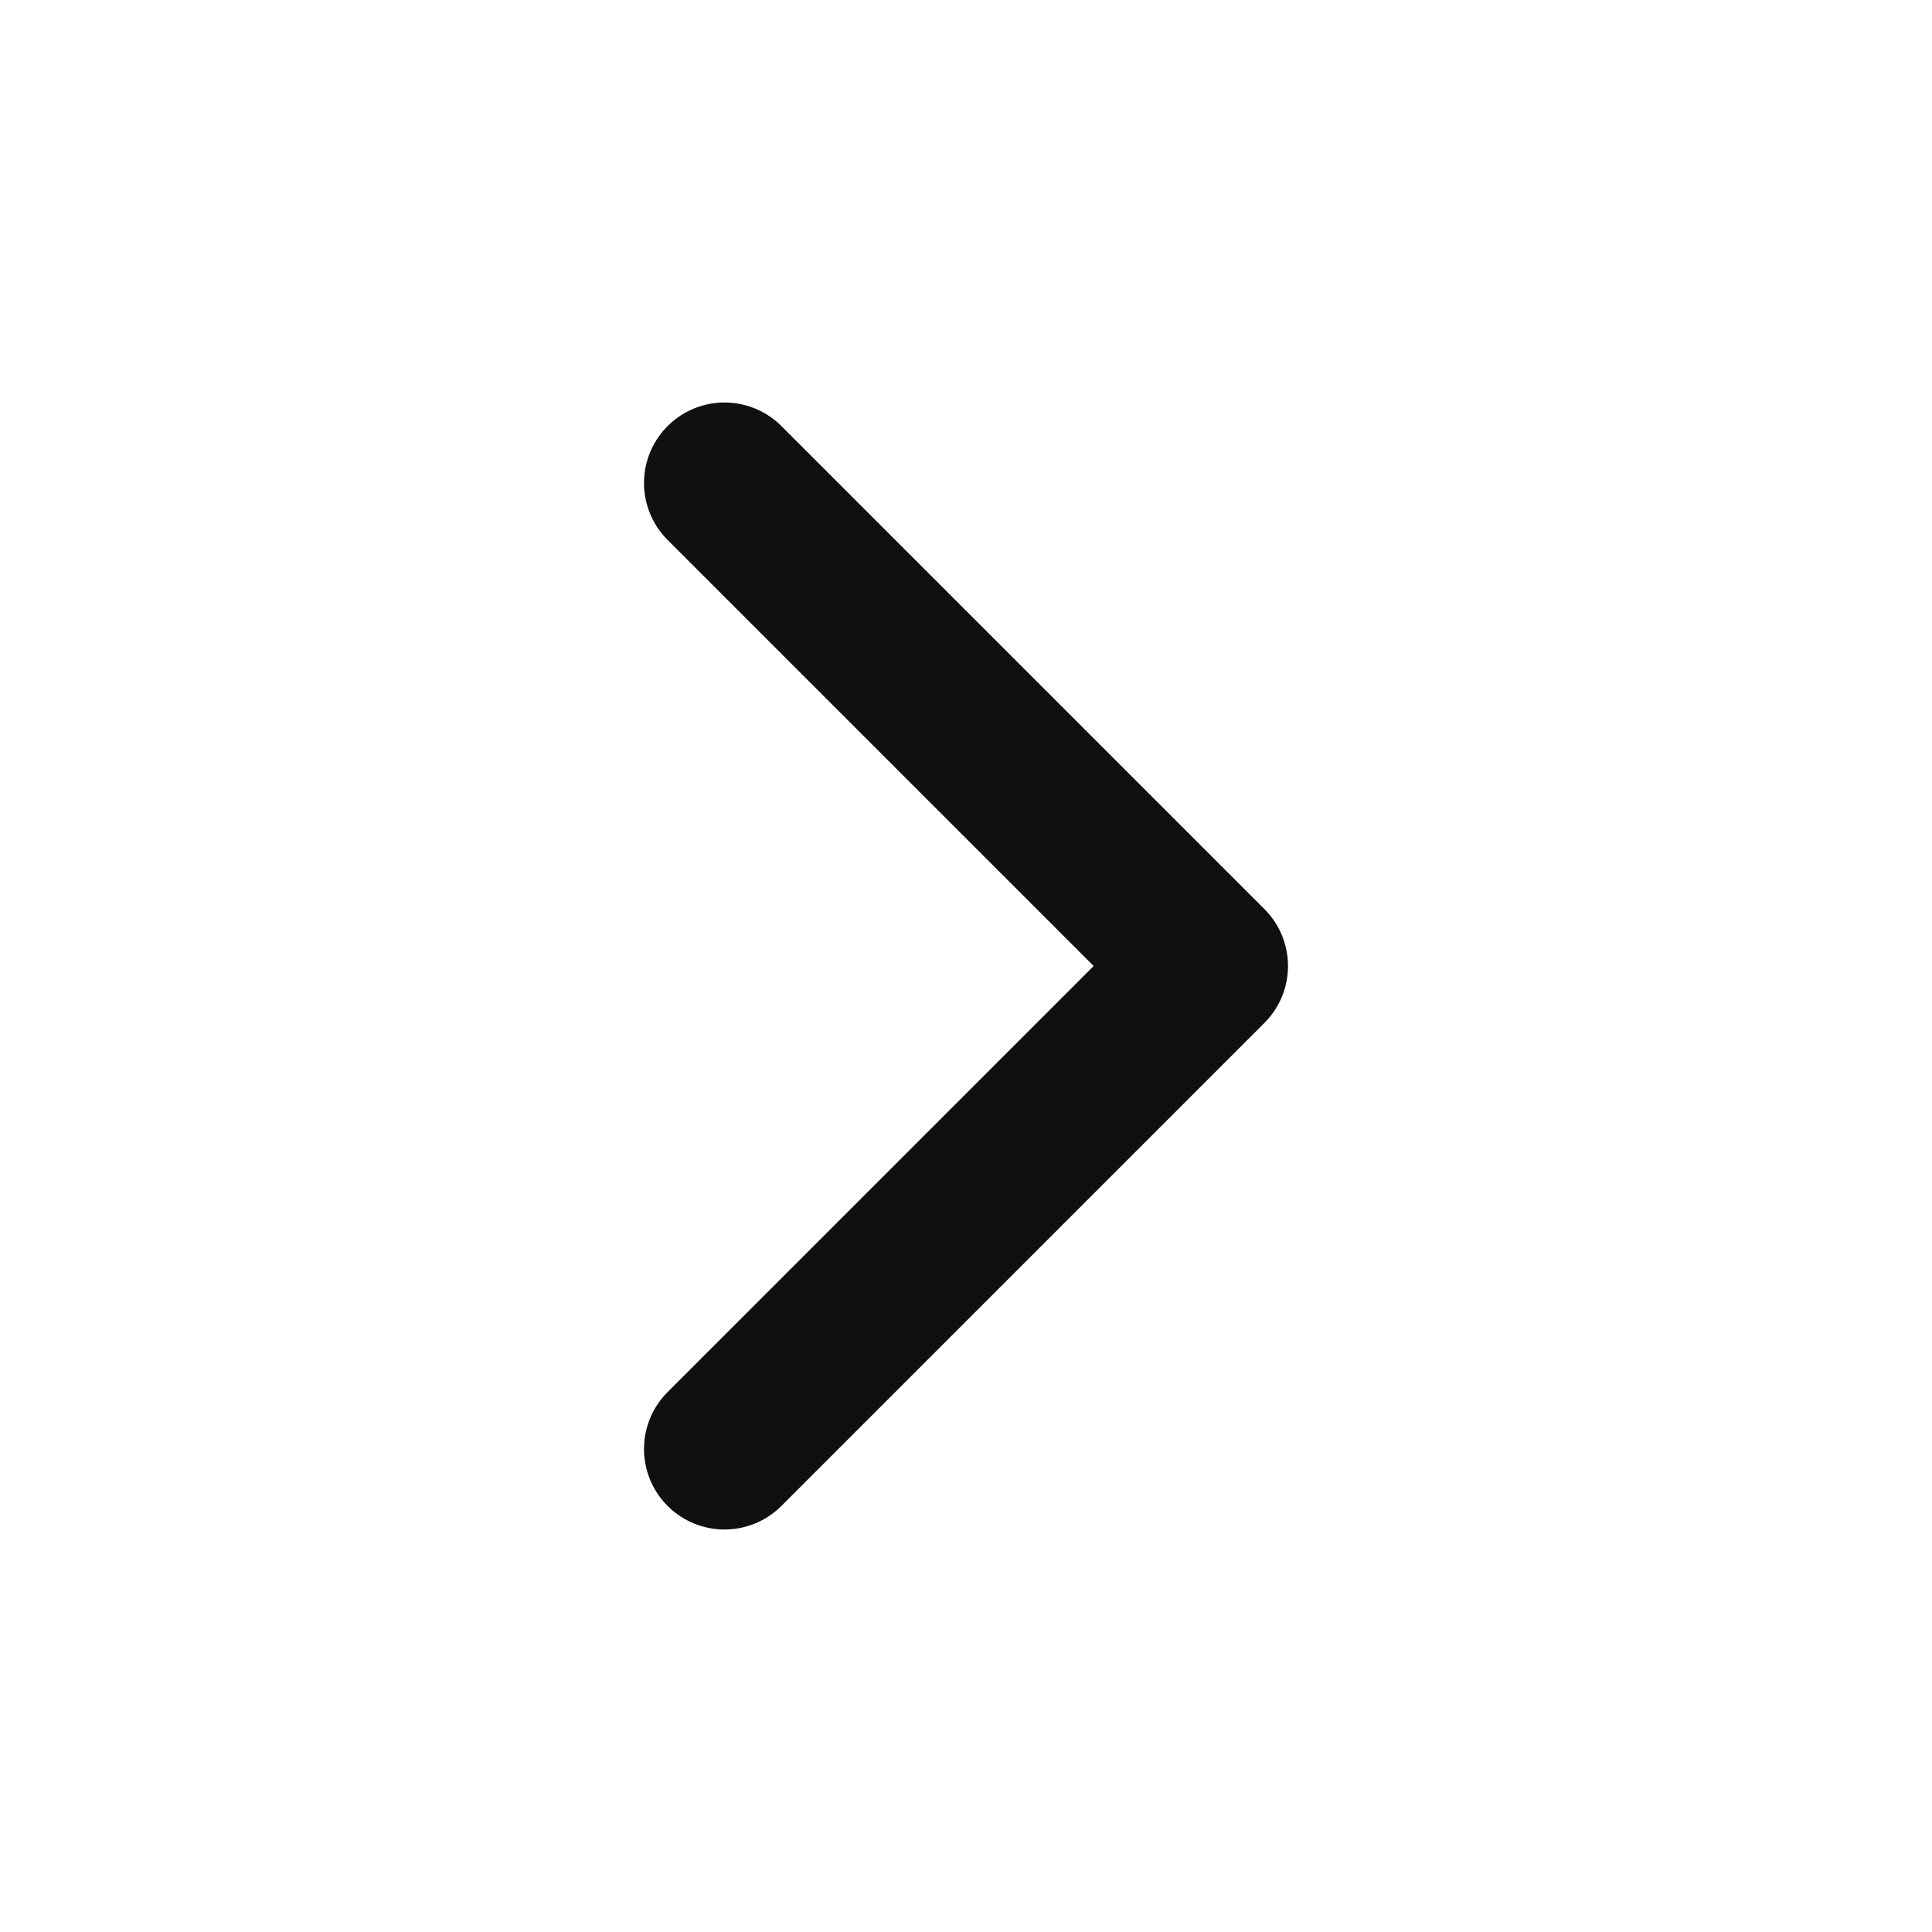
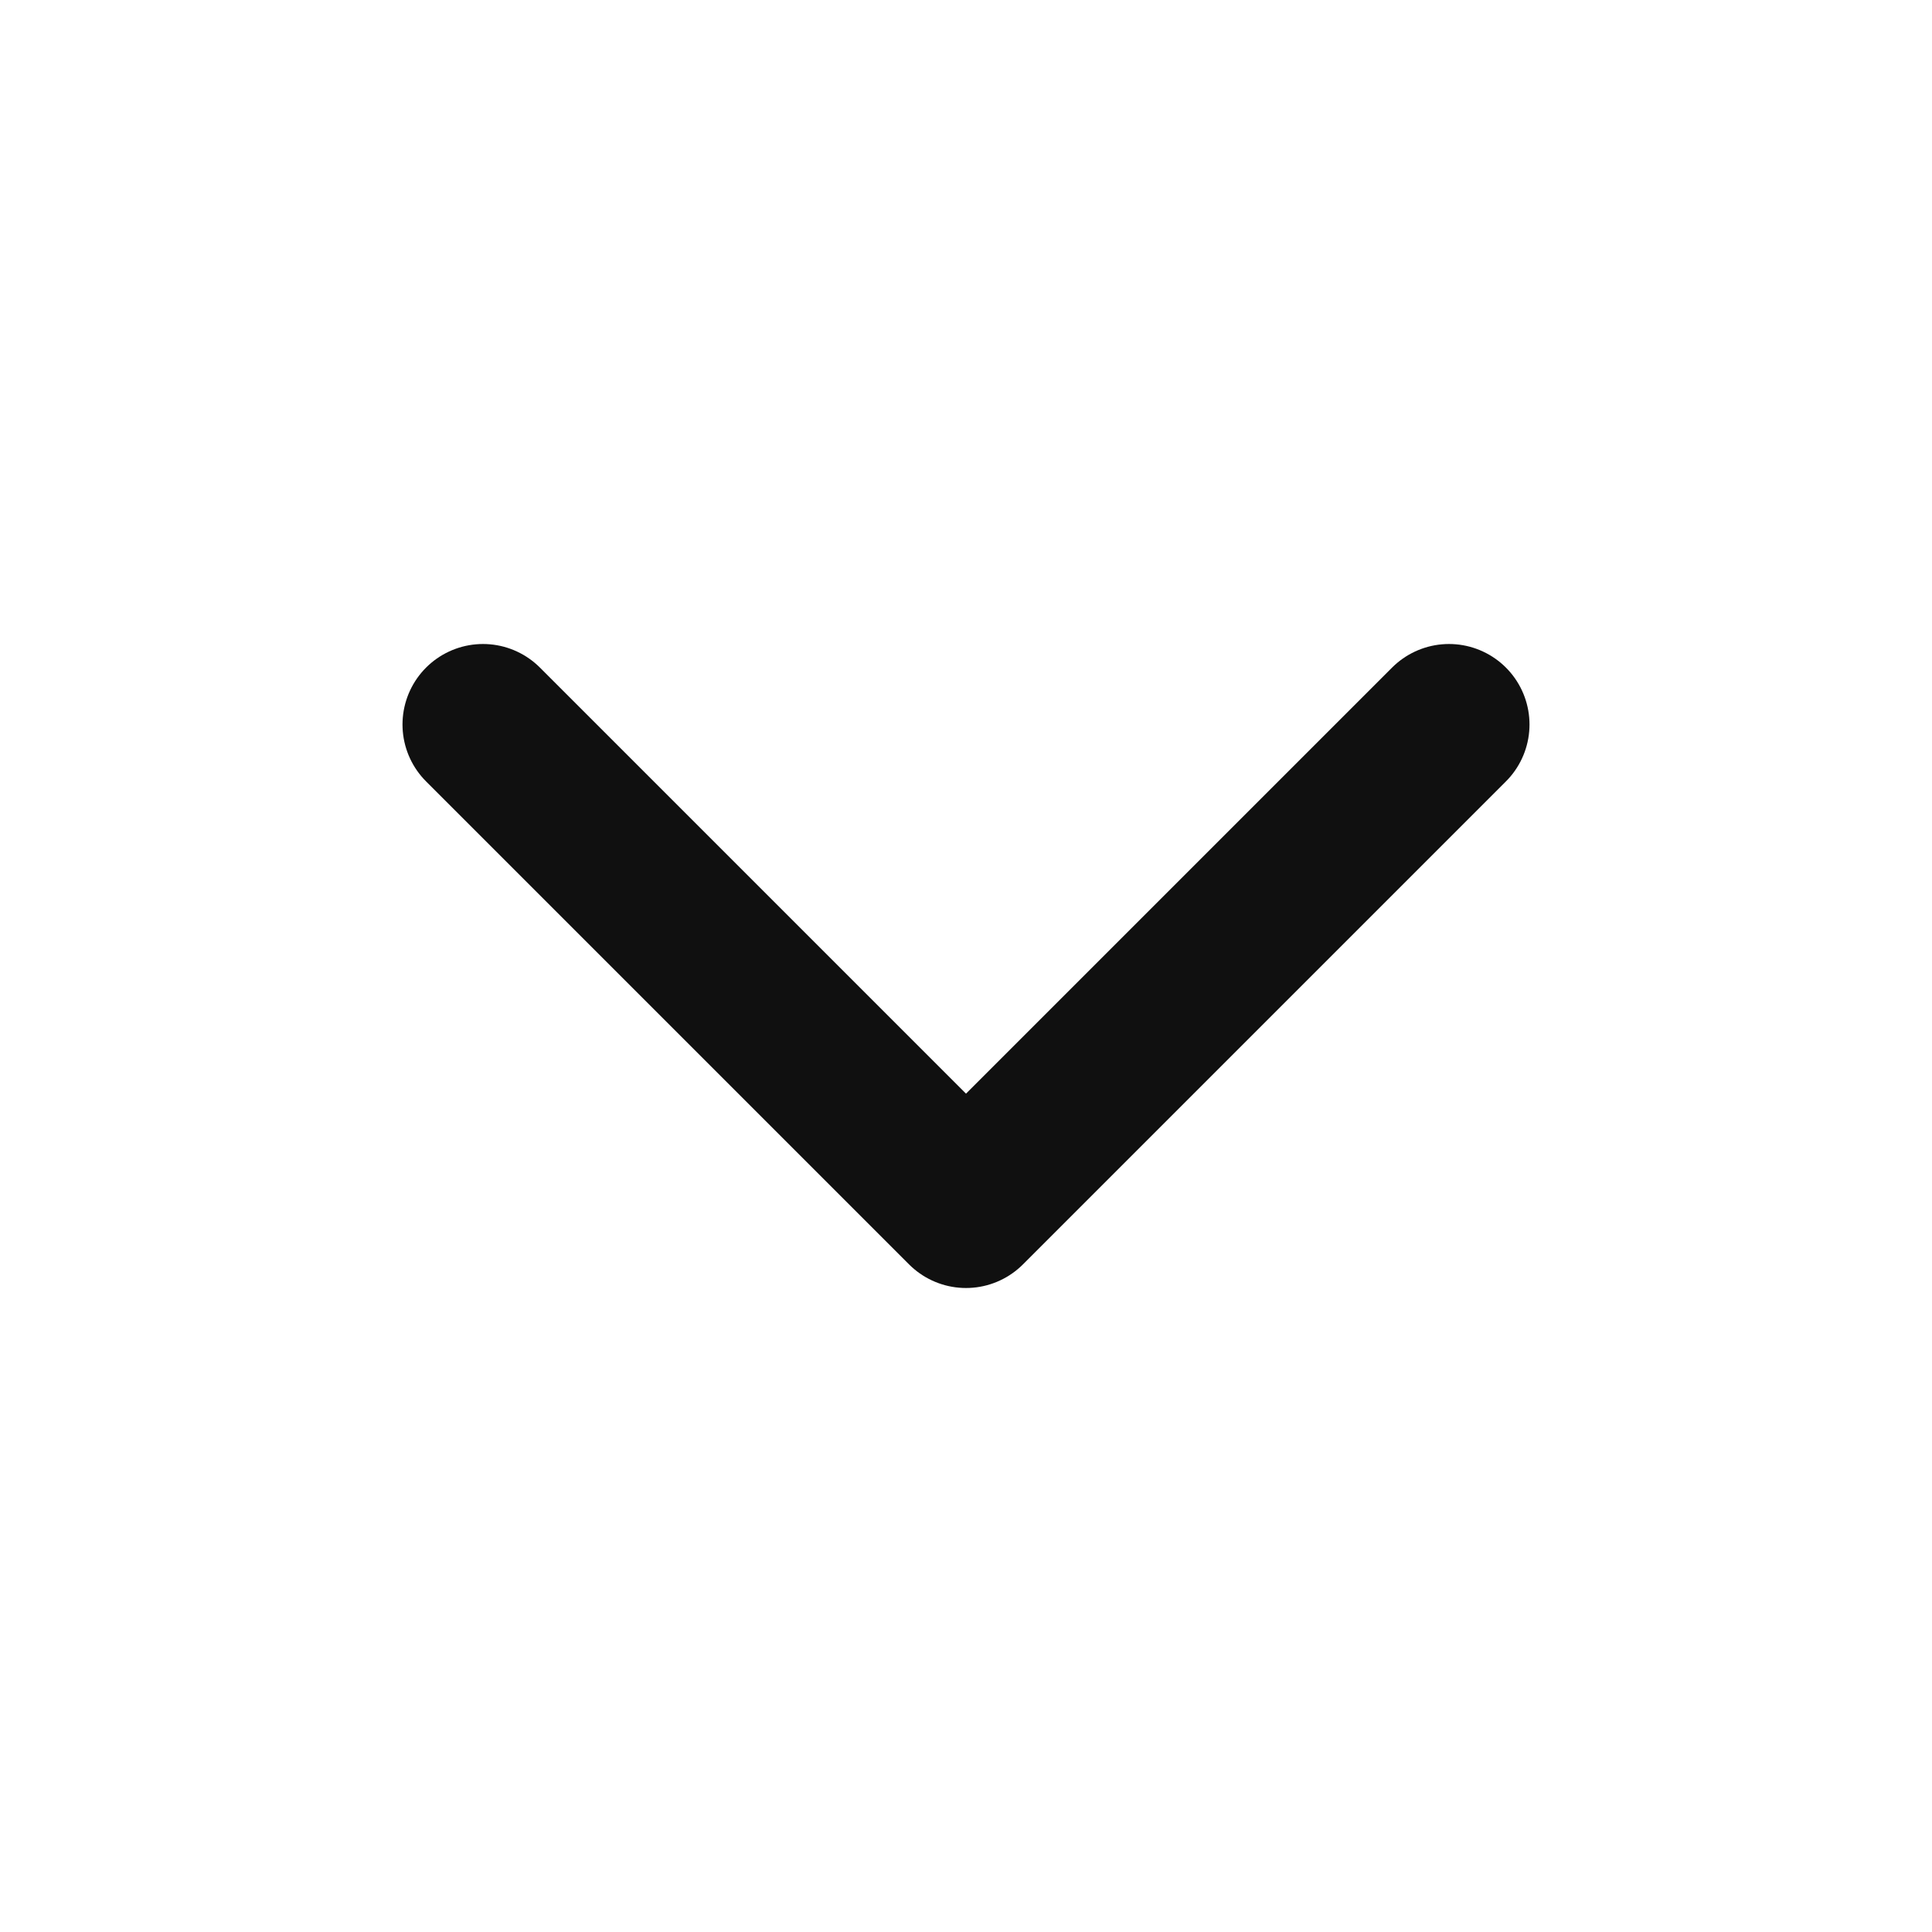
<svg xmlns="http://www.w3.org/2000/svg" width="24" height="24" viewBox="0 0 24 24" fill="none">
-   <path d="M9 18L15 12L9 6" stroke="#101010" stroke-width="2" stroke-linecap="round" stroke-linejoin="round" />
+   <path d="M6 9L12 15L18 9" stroke="#101010" stroke-width="2" stroke-linecap="round" stroke-linejoin="round" />
</svg>
